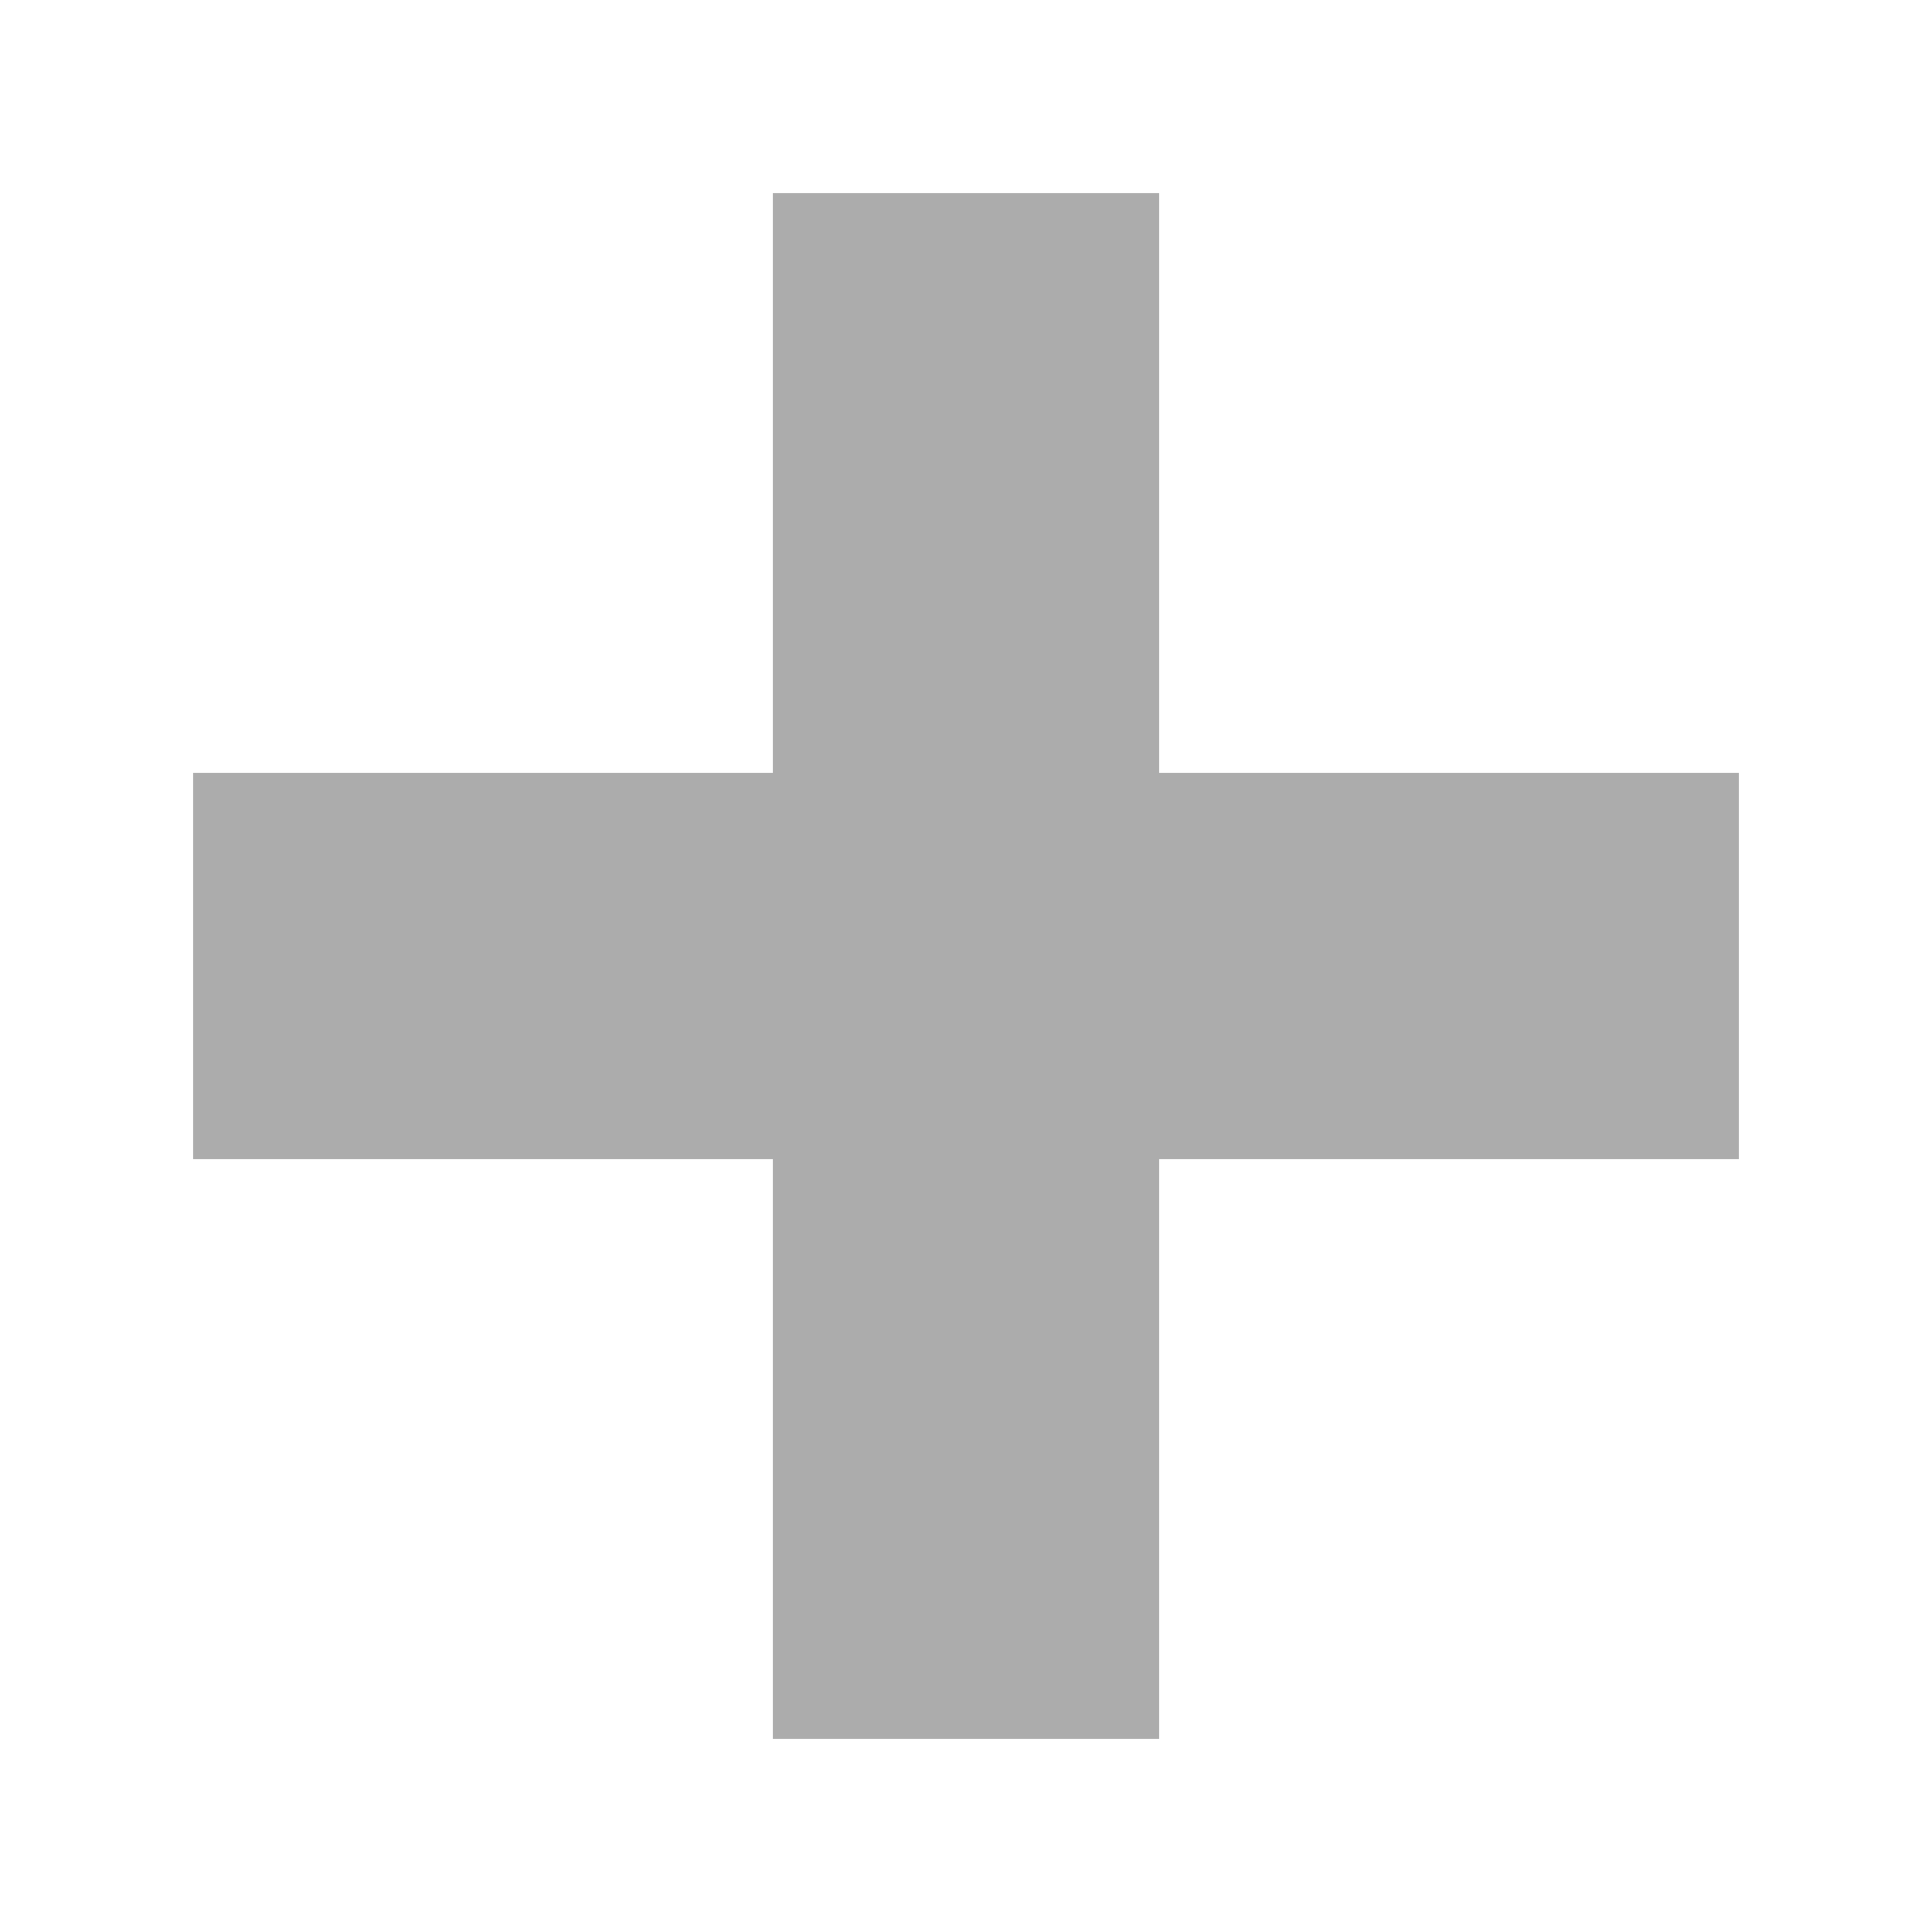
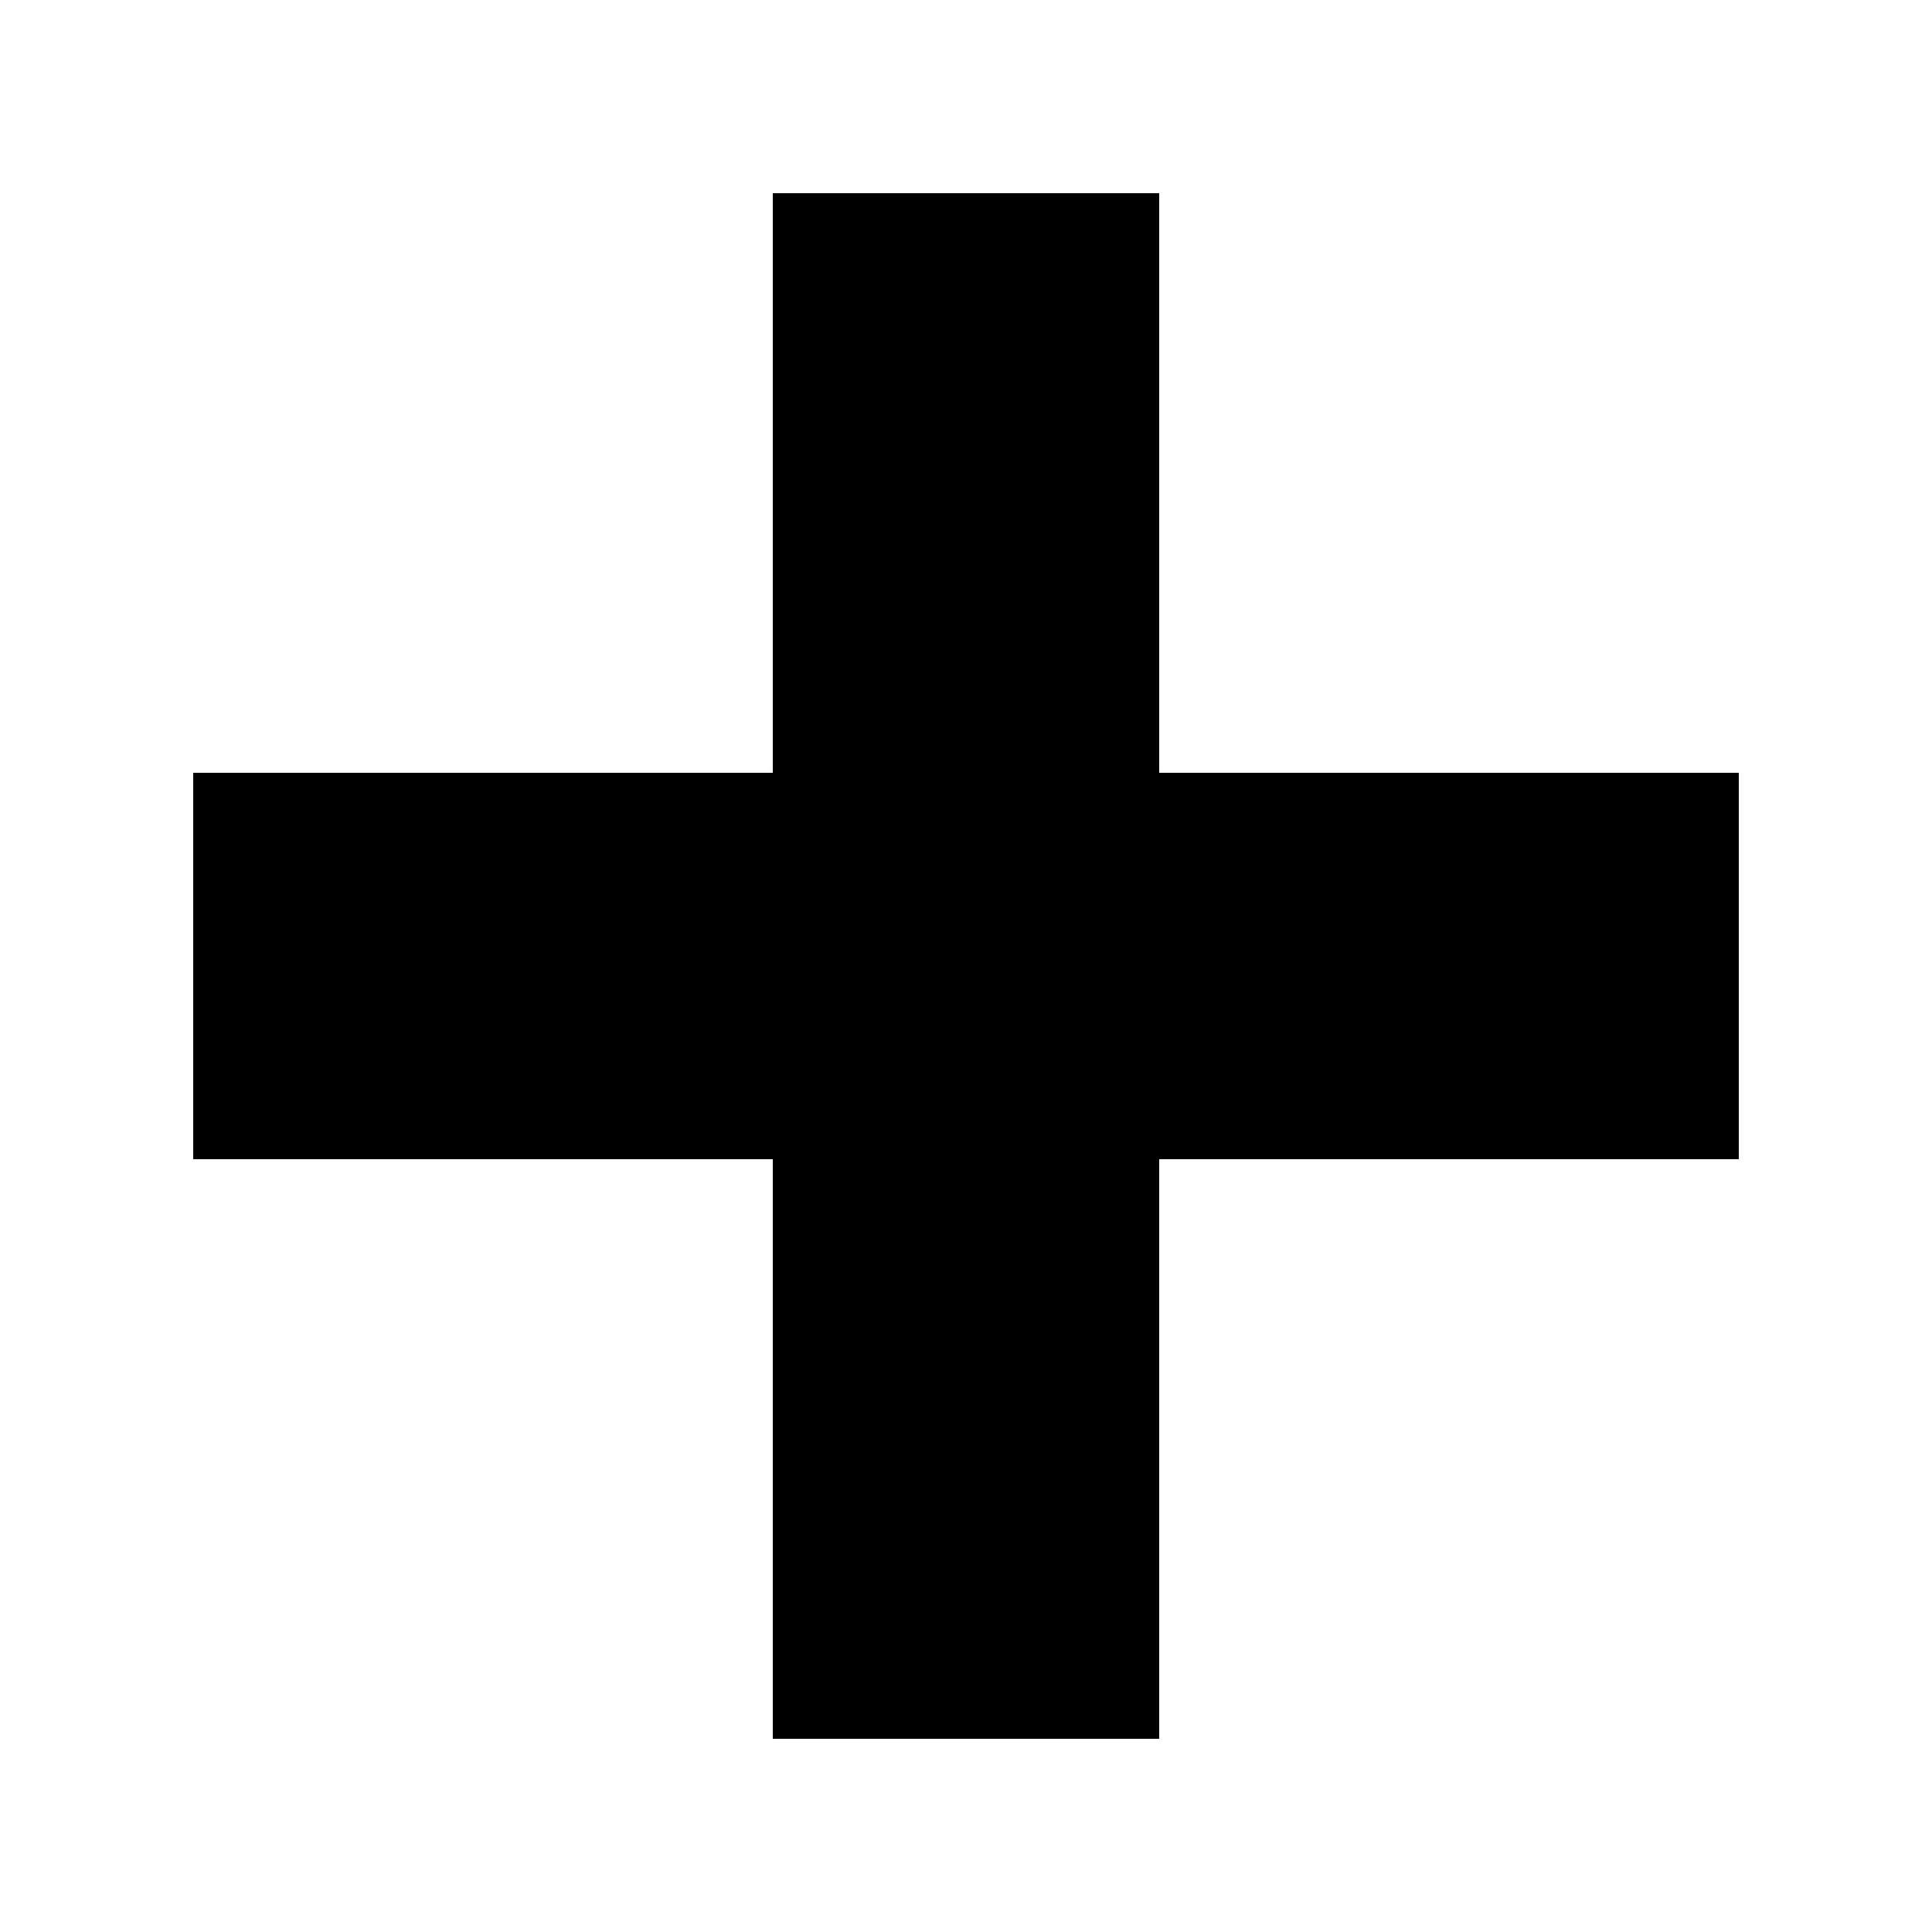
<svg xmlns="http://www.w3.org/2000/svg" width="35.433" height="35.433" id="svg2" version="1.1">
-   <defs id="defs4">
-     <linearGradient id="linearGradient5256">
-       <stop style="stop-color:#acacac;stop-opacity:1;" offset="0" id="stop5258" />
-       <stop style="stop-color:#acacac;stop-opacity:0.993;" offset="1" id="stop5260" />
-     </linearGradient>
-     <linearGradient id="linearGradient3798">
-       <stop style="stop-color:#acacac;stop-opacity:1;" offset="0" id="stop3800" />
-       <stop style="stop-color:#acacac;stop-opacity:0.684;" offset="1" id="stop3802" />
-     </linearGradient>
-   </defs>
-   <g id="layer2">
-     <path style="fill:#acacac;stroke:none;stroke-width:1px;stroke-linecap:butt;stroke-linejoin:miter;stroke-opacity:1;fill-opacity:1" d="m 14.173,3.543 7.087,0 0,10.63 10.63,0 0,7.087 -10.63,0 0,10.63 -7.087,0 0,-10.63 -10.63,0 0,-7.087 10.63,0 z" id="path3817" />
+   <g id="nestor-icon">
+     <path style="stroke:none;stroke-width:1px;stroke-linecap:butt;stroke-linejoin:miter;stroke-opacity:1;fill-opacity:1" d="m 14.173,3.543 7.087,0 0,10.63 10.63,0 0,7.087 -10.63,0 0,10.63 -7.087,0 0,-10.63 -10.63,0 0,-7.087 10.63,0 z" id="path3817" />
  </g>
</svg>
